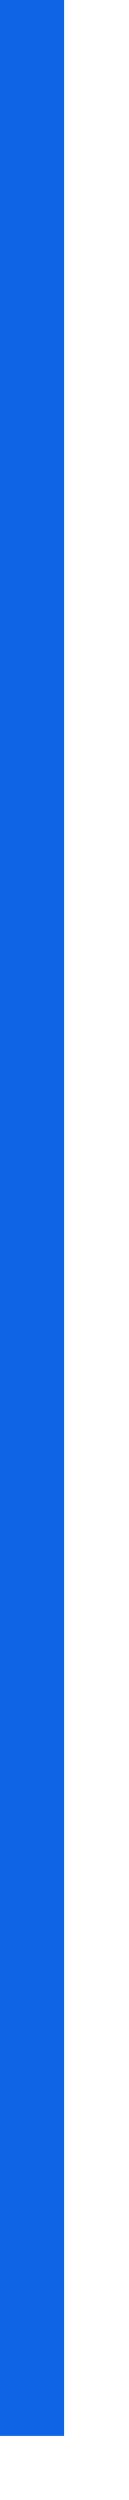
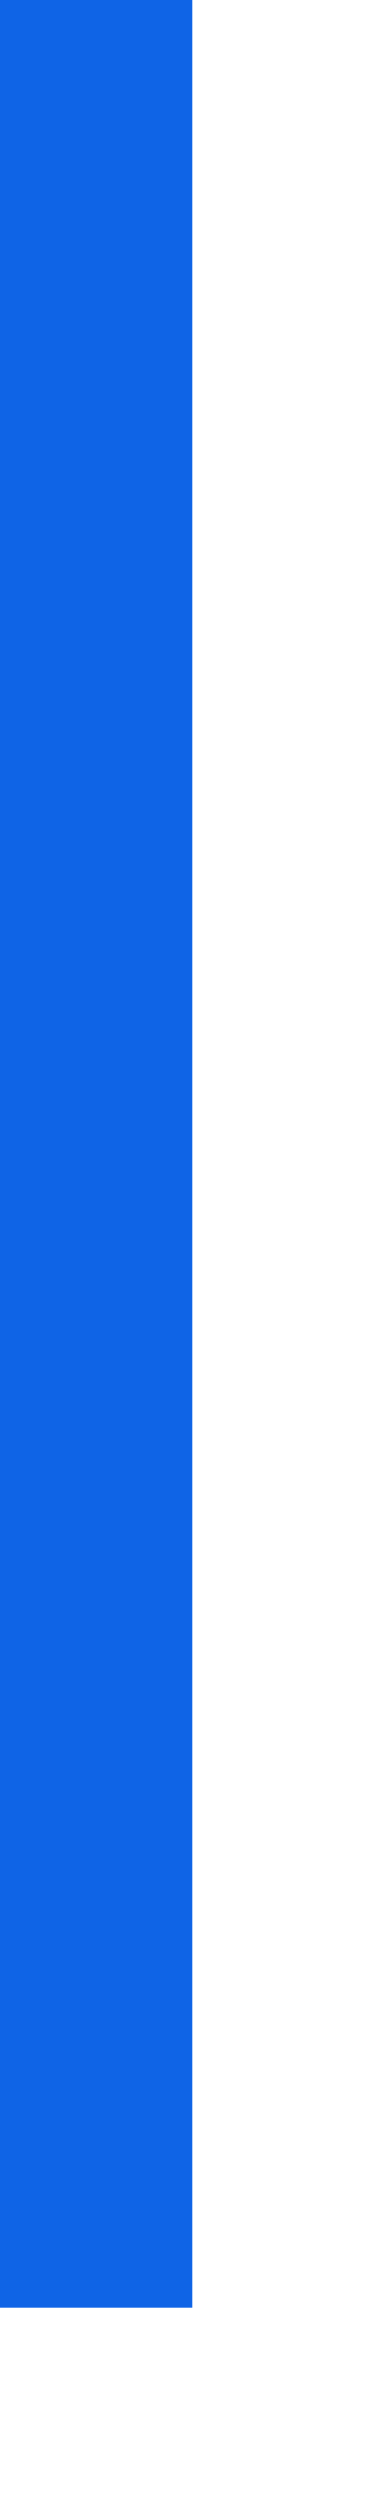
- <svg xmlns="http://www.w3.org/2000/svg" version="1.1" width="2px" height="39px">
-   <g transform="matrix(1 0 0 1 -722 -184 )">
-     <path d="M 722.5 184  L 722.5 222  " stroke-width="1" stroke="#0f64e6" fill="none" />
+ <svg xmlns="http://www.w3.org/2000/svg" version="1.1" width="2px" height="13px">
+   <g transform="matrix(1 0 0 1 -740 -191 )">
+     <path d="M 740.5 191  L 740.5 203  " stroke-width="1" stroke="#0f64e6" fill="none" />
  </g>
</svg>
